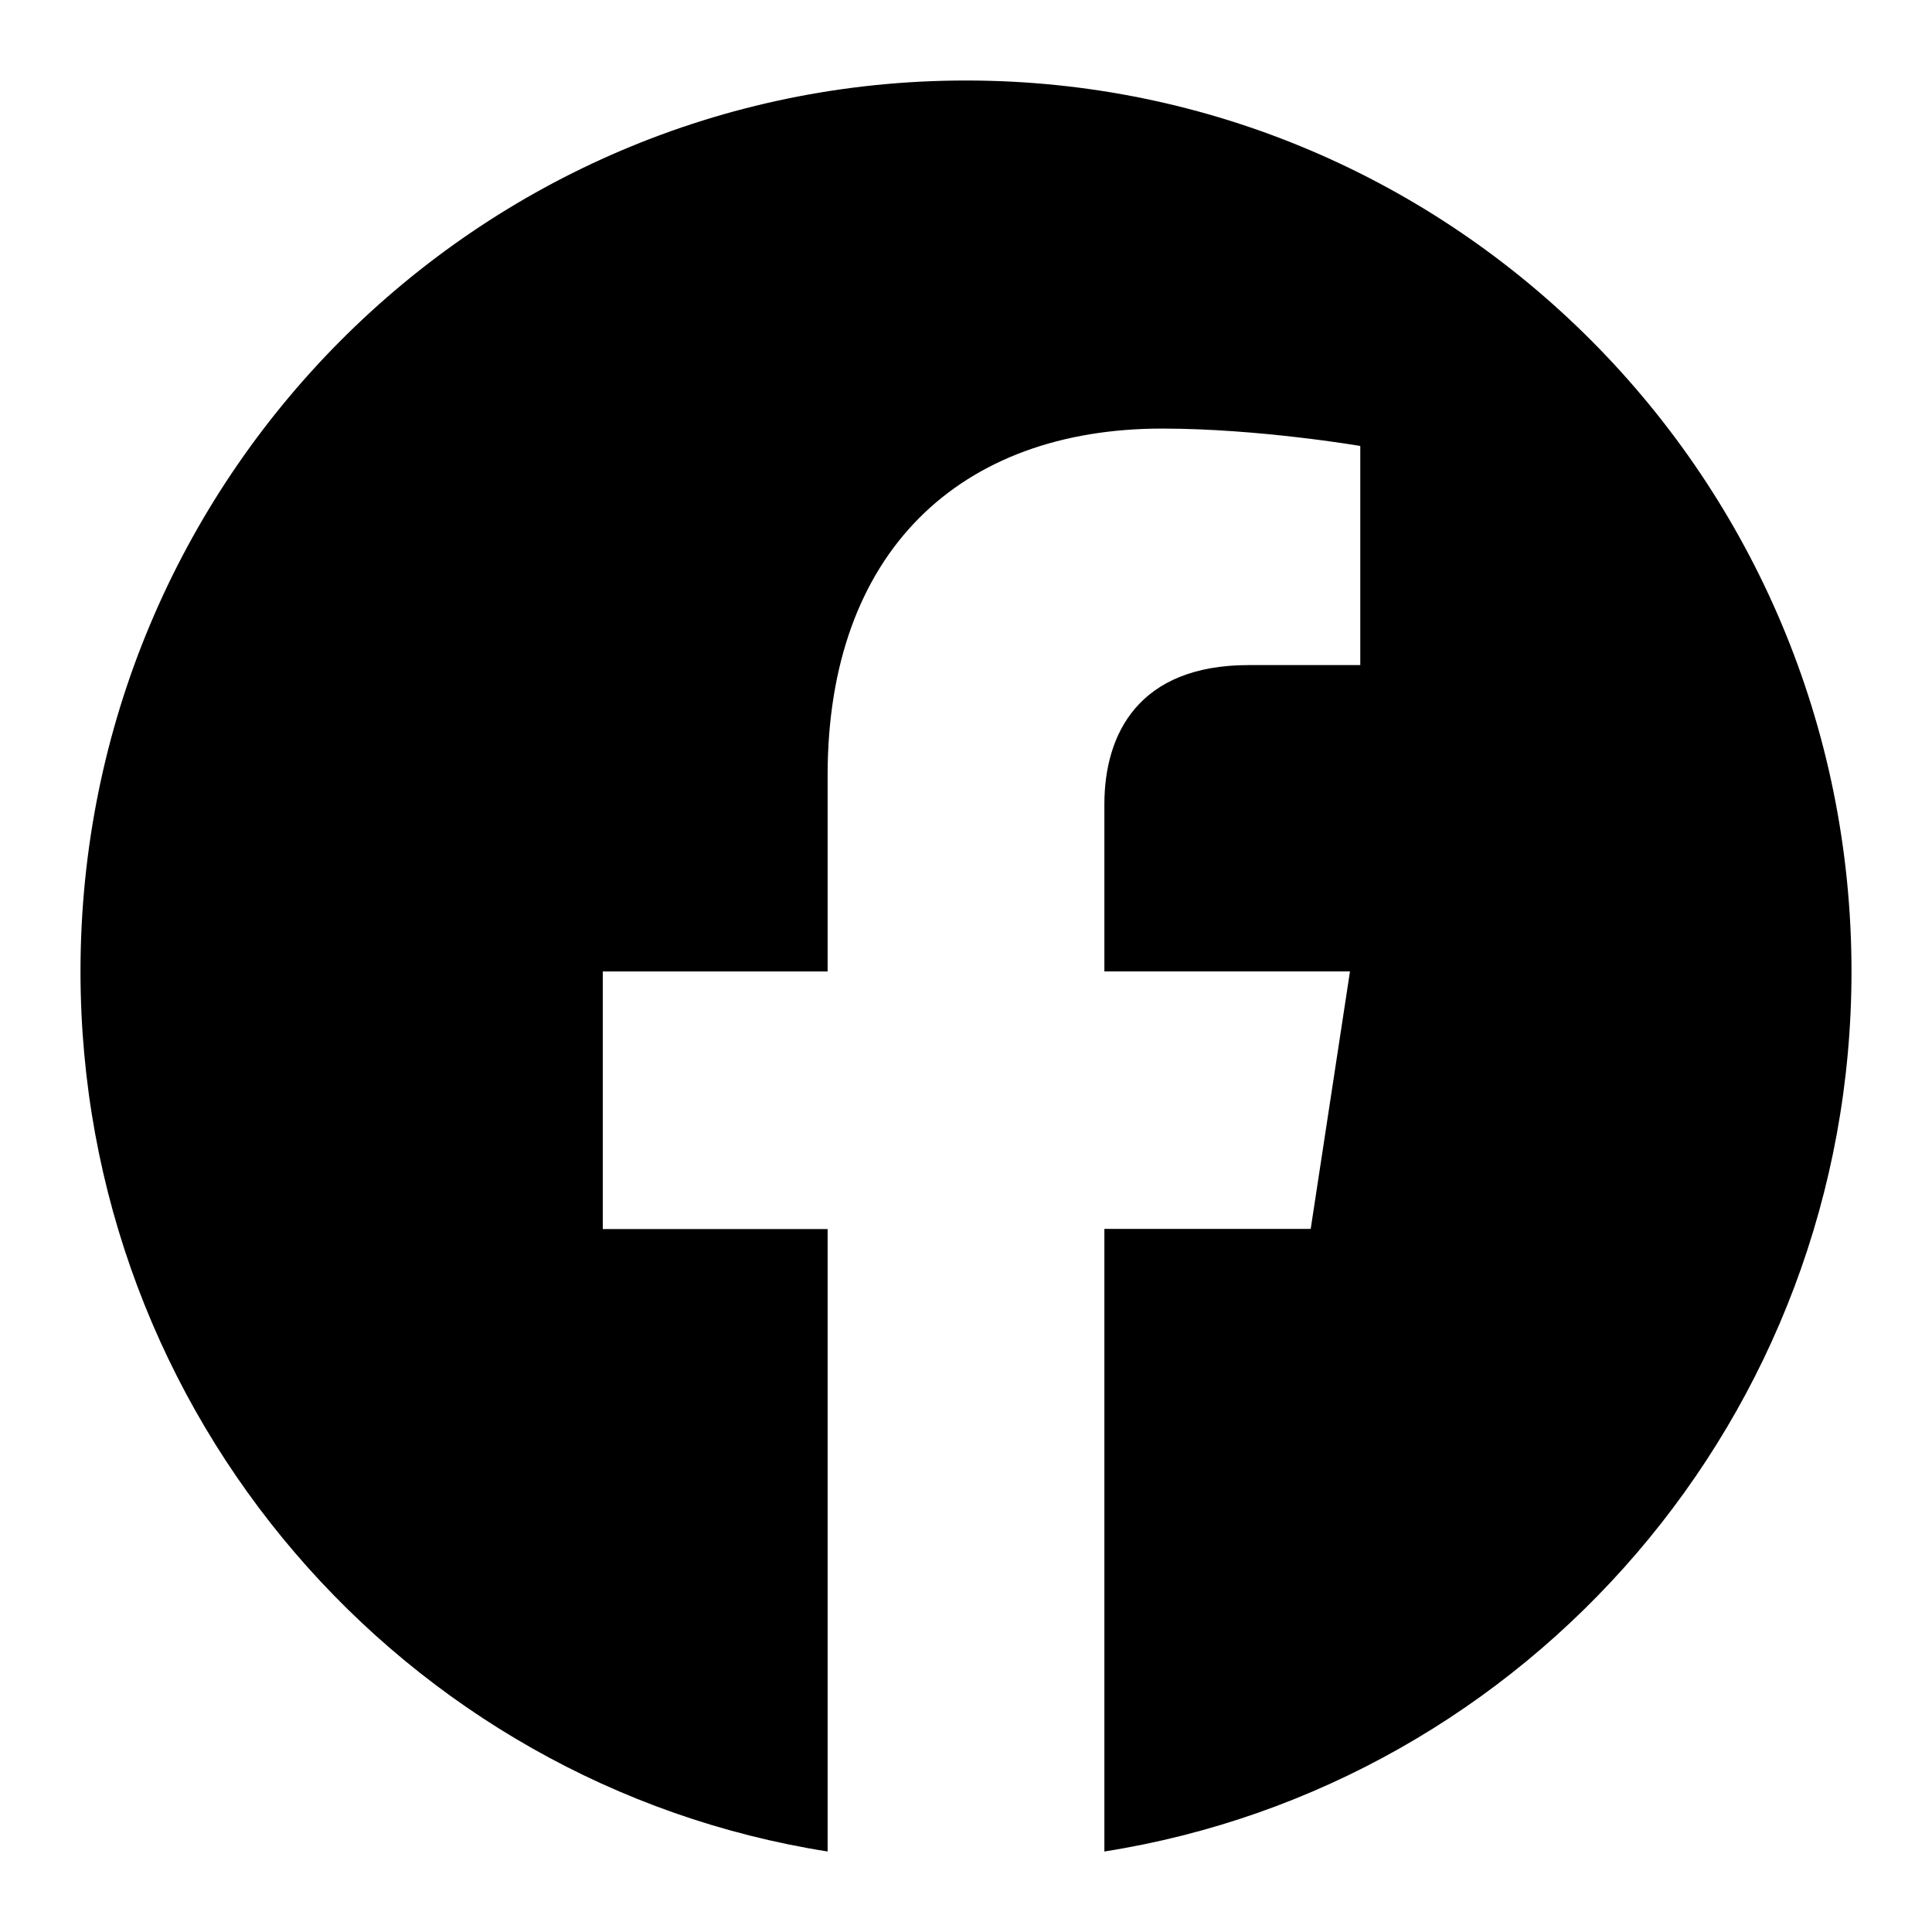
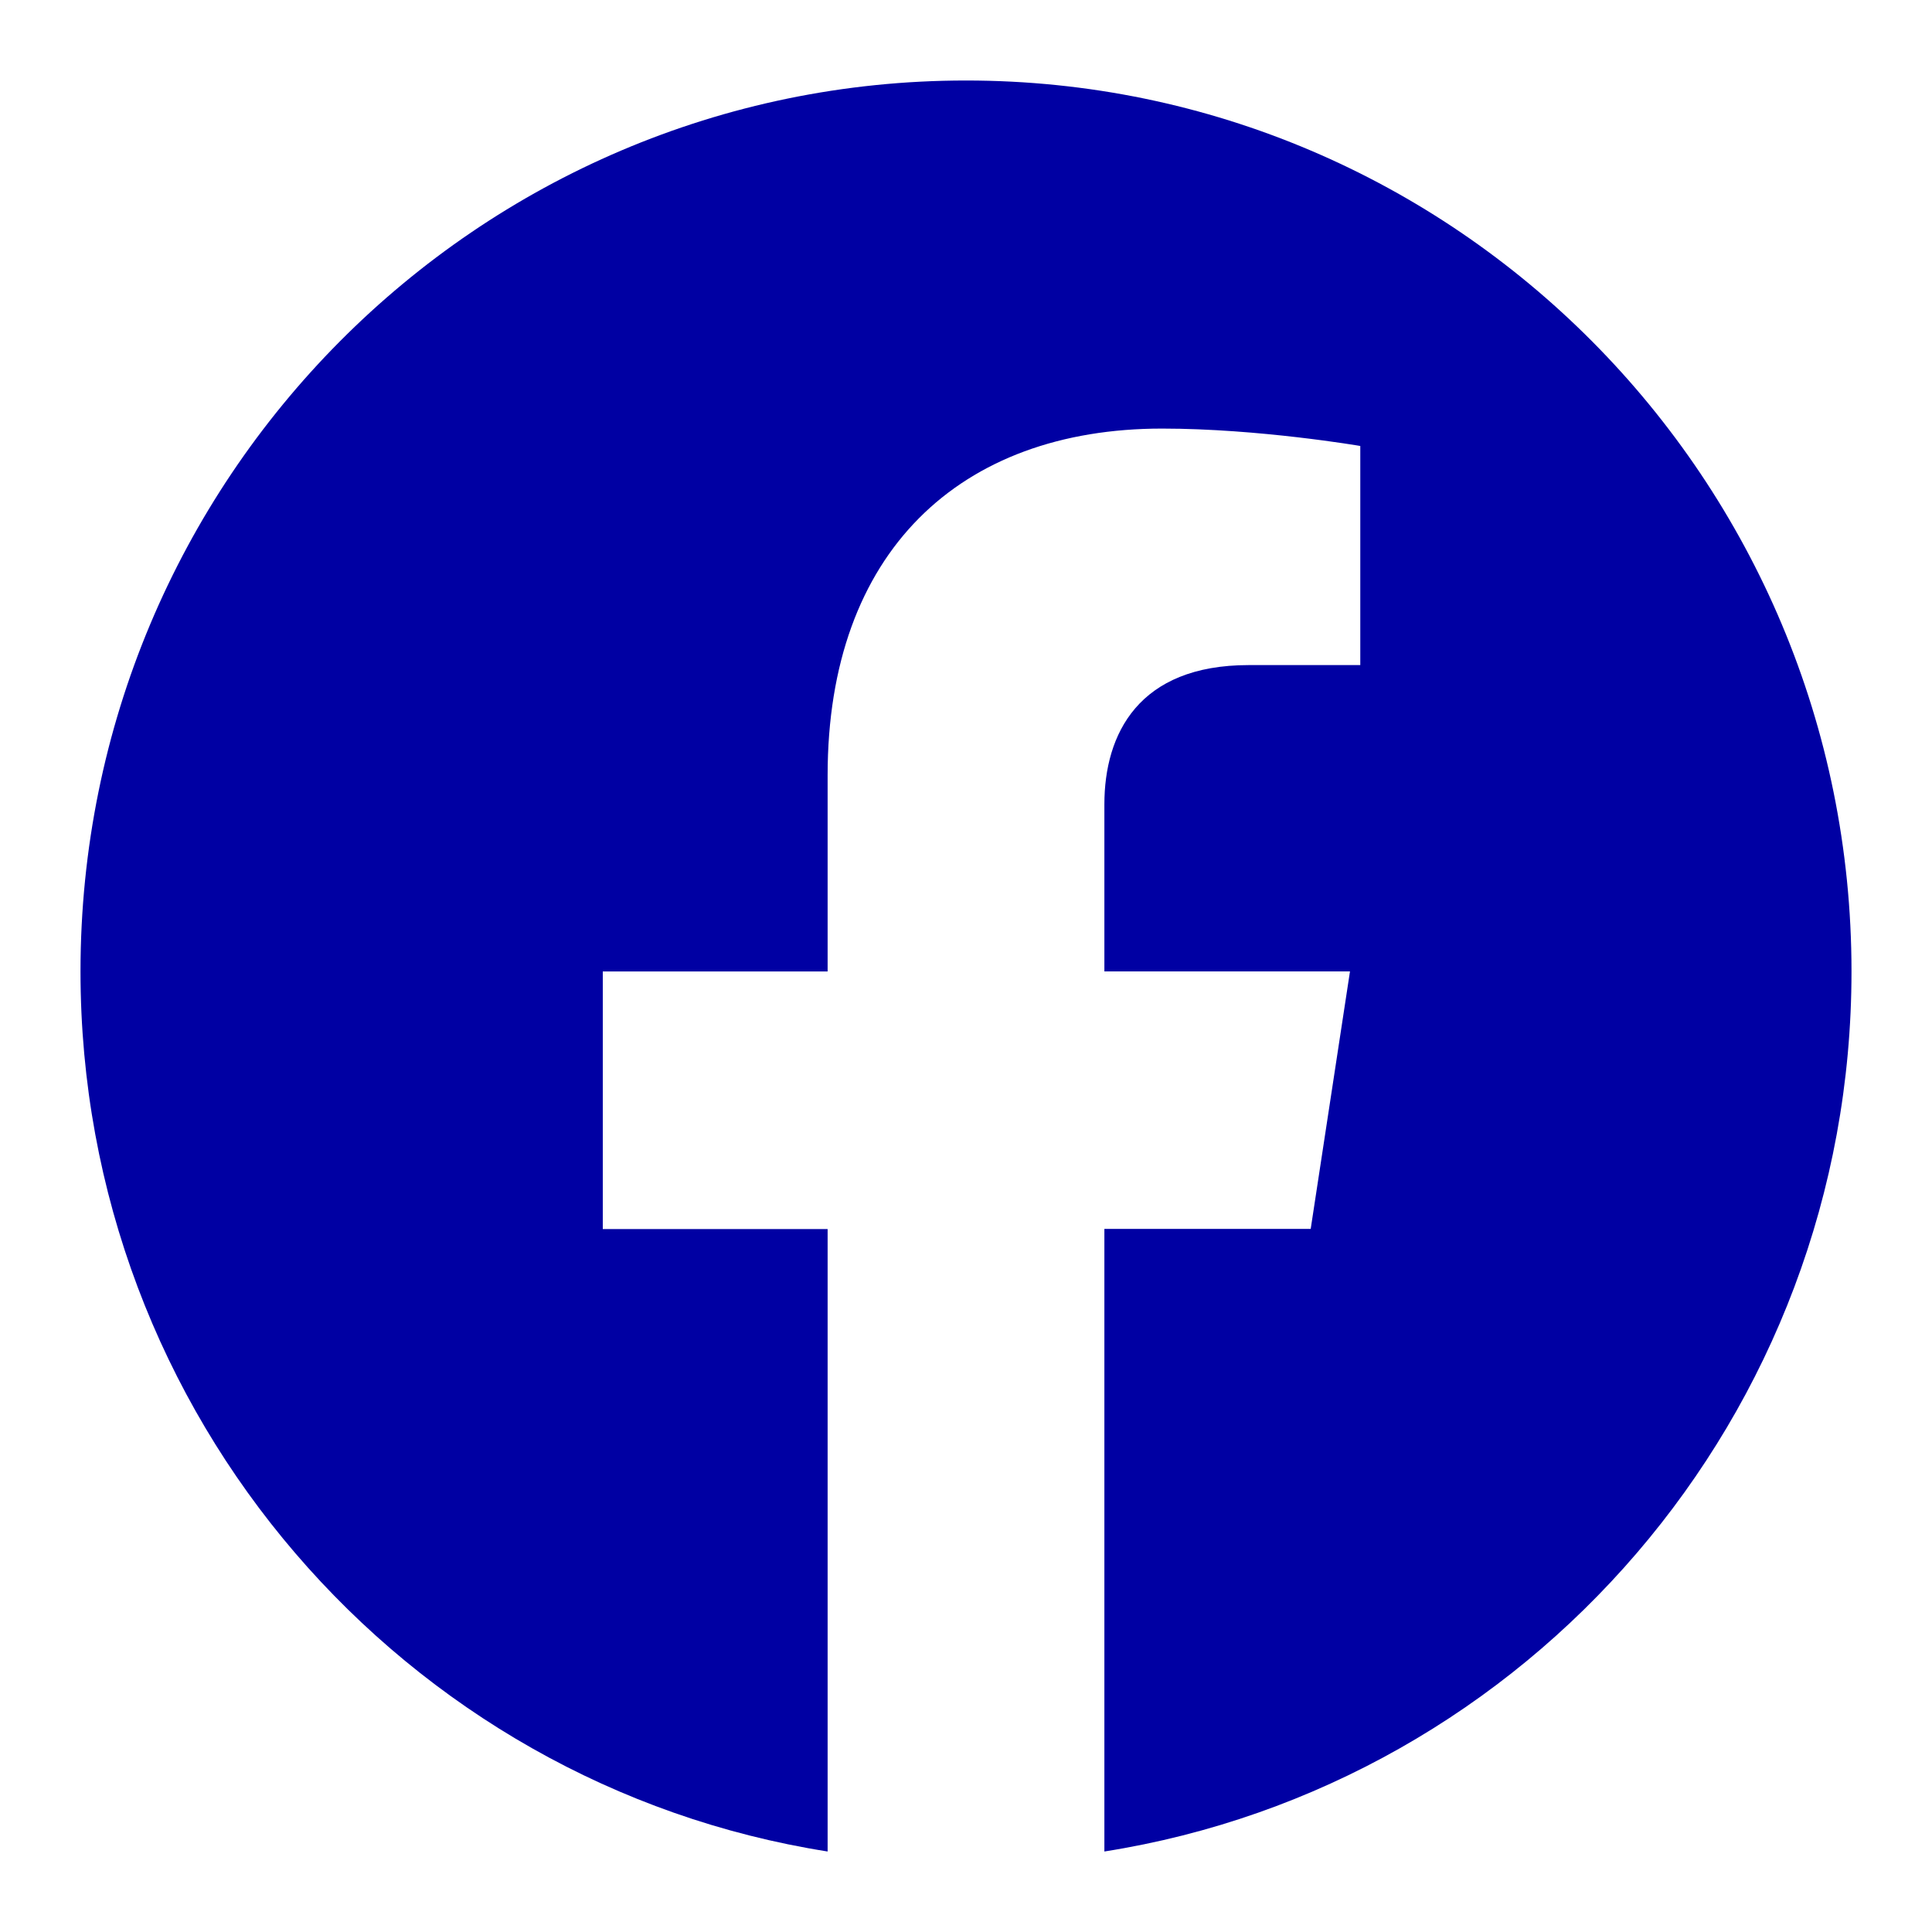
- <svg xmlns="http://www.w3.org/2000/svg" width="24" height="24" fill="none" viewBox="0 0 24 24" focusable="false" aria-hidden="true">
-   <path fill="currentColor" d="M12 1c6.076 0 11 4.954 11 11.067C23 17.592 18.978 22.17 13.719 23v-7.734h2.563l.488-3.199h-3.051V9.992c0-.875.425-1.73 1.792-1.73h1.387V5.54s-1.258-.216-2.462-.216c-2.513 0-4.155 1.533-4.155 4.306v2.438H7.488v3.2h2.793V23C5.021 22.17 1 17.592 1 12.067 1 5.954 5.924 1 12 1" />
+ <svg xmlns="http://www.w3.org/2000/svg" width="24" height="24" fill="#0000a3" viewBox="0 0 24 24" focusable="false" aria-hidden="true">
+   <path fill="#0000a3" d="M12 1c6.076 0 11 4.954 11 11.067C23 17.592 18.978 22.17 13.719 23v-7.734h2.563l.488-3.199h-3.051V9.992c0-.875.425-1.73 1.792-1.73h1.387V5.54s-1.258-.216-2.462-.216c-2.513 0-4.155 1.533-4.155 4.306v2.438H7.488v3.2h2.793V23C5.021 22.17 1 17.592 1 12.067 1 5.954 5.924 1 12 1" />
</svg>
